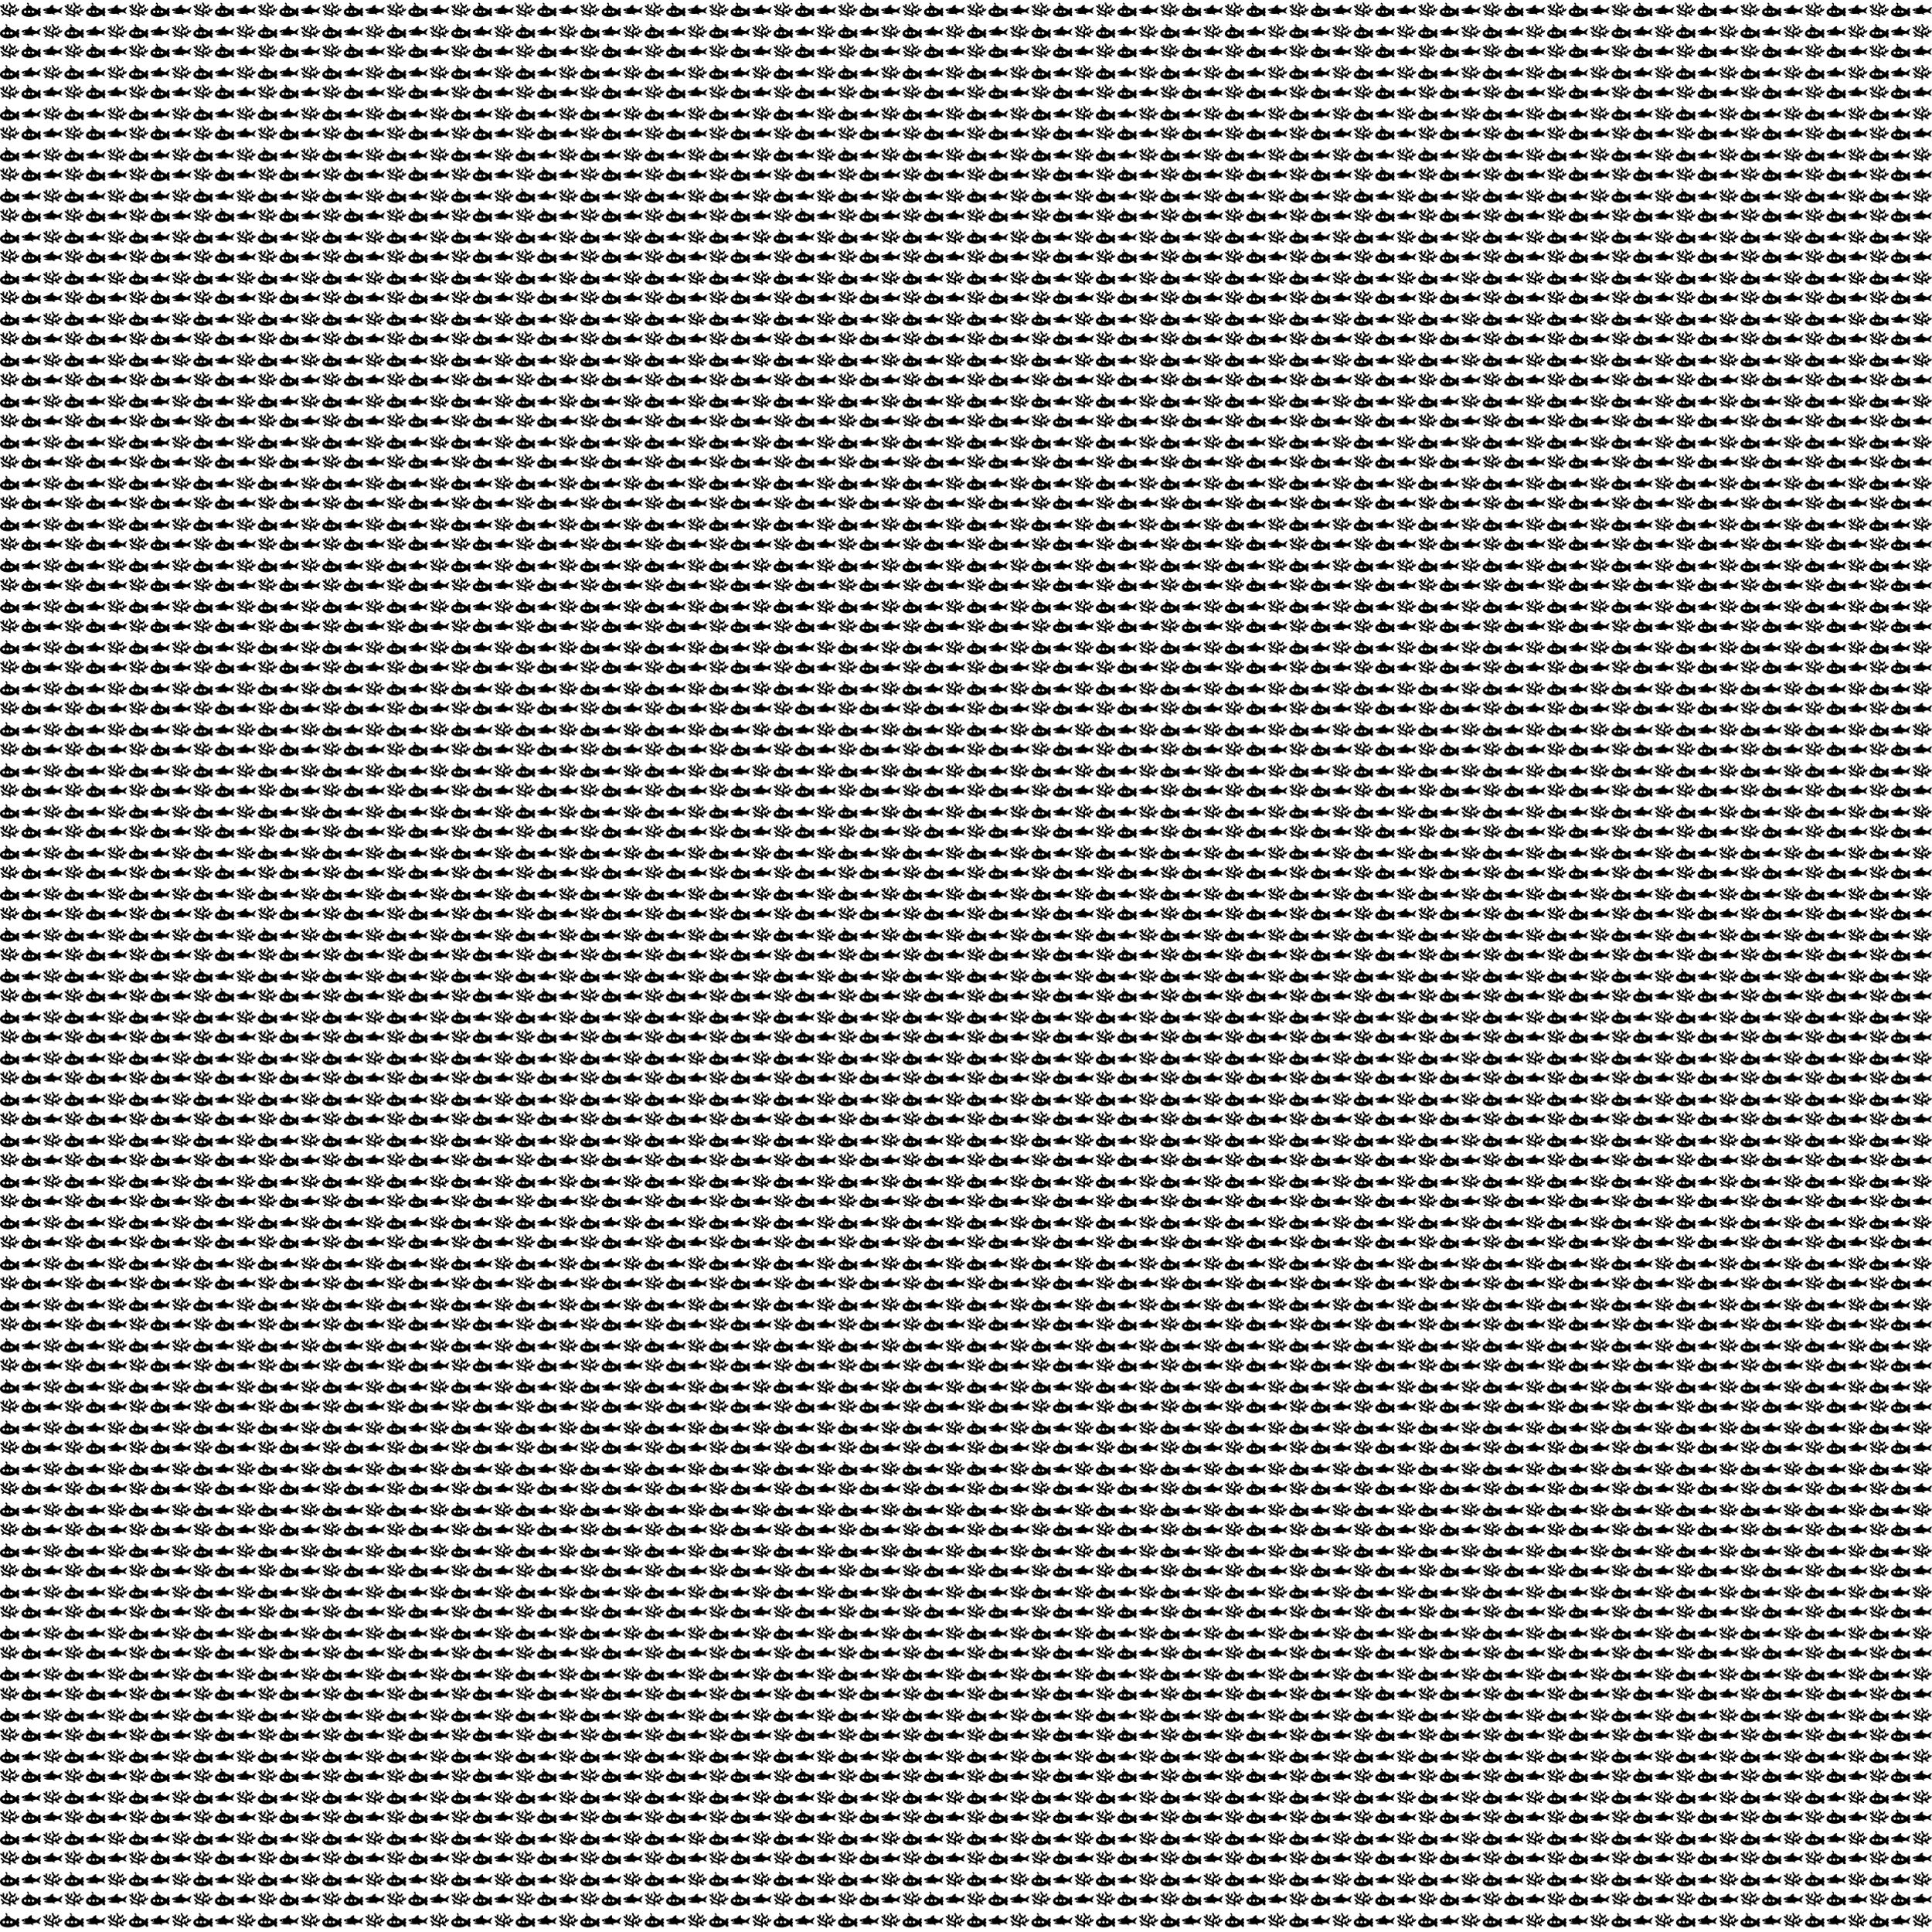
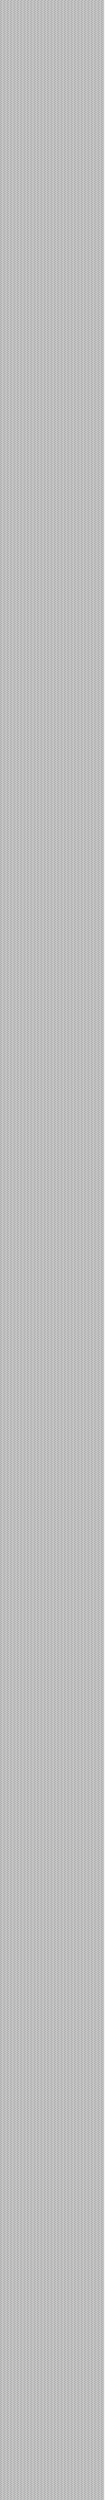
- <svg xmlns="http://www.w3.org/2000/svg" fill="#000000" height="800px" width="800px" version="1.1" id="Layer_1" viewBox="0 0 50530 50530" xml:space="preserve">
+ <svg xmlns="http://www.w3.org/2000/svg" fill="#000000" height="303180" width="12632" version="1.1" id="Layer_1" viewBox="0 0 12632 303180" xml:space="preserve">
  <defs>
-     <pattern id="patt1" x="0" y="0" width="1686" height="1074" patternUnits="userSpaceOnUse">
-       <g>
+     <pattern id="patt1" x="0" y="0" width="408" height="266" patternUnits="userSpaceOnUse">
+       <g transform="scale(0.25)">
        <g>
          <path d="M473.231,227.529c-6.854,17.132-16.475,27.969-28.598,32.21c-0.441,0.154-0.877,0.288-1.31,0.422             c0.377-3.602,0.578-7.257,0.578-10.958v-41.756h-41.756v41.756c0,27.218-17.455,50.423-41.756,59.043v-45.124h-41.756v48.715             h-41.756v-53.355c0-19.187,15.61-34.796,34.796-34.796c57.562,0,104.389-46.829,104.389-104.389h-41.756             c0,21.909-11.316,41.214-28.399,52.41C272.745,144.314,270.592,71.12,270.537,67.94l-20.876,0.262l-20.878,0.161             c0.008,1.14,0.372,28.289,13.971,59.356c7.949,18.155,21.487,39.998,44.324,58.288c-30.177,10.271-51.955,38.868-51.955,72.474             v18.616c-17.459-13.136-39.151-20.935-62.634-20.935c-6.467,0-12.706-0.985-18.58-2.813c4.437-3.059,9.008-6.649,13.534-10.873    c37.356-34.848,41.913-83.794,39.159-118.717l-41.626,3.283c2.889,36.617-5.419,64.755-24.689,83.634    c-7.65,7.494-15.699,12.124-21.621,14.834c-5.588-9.367-8.81-20.304-8.81-31.984v-83.511H68.099v61.997    c-0.245-0.081-0.487-0.149-0.734-0.237c-12.122-4.241-21.744-15.078-28.597-32.21L0,155.076             c17.056,42.638,46.773,57.267,70.363,60.059c9.981,47.226,51.973,82.782,102.126,82.782c34.536,0,62.634,28.096,62.634,62.634             v6.035c-34.955-2.999-68.957-13.47-99.38-30.78c-35.381-20.13-65.431-49.068-86.902-83.687l-35.485,22.008             c17.567,28.324,40.055,53.385,66.138,73.965c-10.497,18.285-30.053,19.359-32.512,19.419l0.241-0.001v41.756             c2.029,0,44.127-0.489,67.005-37.678c0.291,0.167,0.575,0.345,0.867,0.511c36.706,20.883,77.828,33.282,120.03,36.375v35.588             h41.756v-90.471h48.67c11.115,22.818,29.042,39.988,52.569,50.072c20.598,8.829,38.314,9.082,40.266,9.082v-41.756l0.164,0.001             c-1.432-0.024-28.374-0.792-46.843-22.502c23.894-7.767,44.04-23.918,56.923-44.982c1.36,0.082,2.76,0.125,4.201,0.125    c24.491,0,59.911-12.445,79.172-60.593L473.231,227.529z" />
        </g>
      </g>
-       <g transform="translate(562)">
+       <g transform="translate(140) scale(0.25)">
        <path class="st0" d="M512,318.877c0-8.805-8.85-17.39-22.012-25.667l14.297-68.634c0.87-4.171-0.188-8.512-2.874-11.821   c-2.692-3.309-6.724-5.227-10.988-5.227h-33.914c-5.504,0-10.512,3.195-12.838,8.187l-21.065,45.284             c-16.337-7.114-30.987-13.821-39.735-20.025c-25.854-18.341-60.679-32.308-100.598-39.804l-18.126-30.926   c-7.626-13.001-21.569-20.992-36.646-20.992h-34.849c-0.313-21.992-0.895-42.537-0.874-48.634             c0.028-12.91-10.41-28.537-35.44-28.594c0,0-3.187-5.212-8.073-1.252c-4.443,3.634-3.96,32.065-0.093,36.317   c4.04,4.456,6.463-0.374,6.463-0.374s5.911-1.196,8.61,0.024c2.671,1.204,4.276,4.586,4.252,17.496   c-0.012,4.098-0.036,13.658-0.065,25.032c-21.797,0.09-40.004,16.659-42.106,38.366l-1.638,16.927             C50.602,221.161,0,259.446,0,318.877c0,82.065,96.443,123.837,215.415,123.837c69.183,0,130.748-18.748,170.163-47.886   c8.24-6.089,22.378-12.642,38.268-19.569l19.825,42.618c2.325,4.992,7.334,8.187,12.838,8.187h33.914             c4.264,0,8.297-1.919,10.988-5.228c2.686-3.308,3.744-7.65,2.874-11.821l-13.638-65.464C503.419,335.568,512,327.324,512,318.877z    M99.35,341.422c-18.471,0-33.443-14.976-33.443-33.448c0-18.464,14.972-33.439,33.443-33.439   c18.468,0,33.439,14.975,33.439,33.439C132.789,326.446,117.818,341.422,99.35,341.422z             M199.106,341.422             c-18.471,0-33.439-14.976-33.439-33.448c0-18.464,14.968-33.439,33.439-33.439c18.472,0,33.443,14.975,33.443,33.439   C232.549,326.446,217.578,341.422,199.106,341.422z             M298.866,341.422c-18.468,0-33.439-14.976-33.439-33.448             c0-18.464,14.971-33.439,33.439-33.439c18.471,0,33.442,14.975,33.442,33.439C332.309,326.446,317.338,341.422,298.866,341.422z" />
      </g>
-       <g transform="translate(1125)">
+       <g transform="translate(280) scale(0.25)">
        <path class="st0" d="M510.723,189.37c-1.641-2.297-4.531-3.344-7.25-2.656c0,0-2.375-1.391-12.797,3.266             c-38.078,16.984-79.906,56.891-95.062,60.688c-15.281,3.813-92.438-38.594-123.672-45.734c-1.313-5.688-2.516-12.266-3.469-19.813             c-3.875-31.078,17.891-64.313-11.953-58.188c-46.531,9.516-72.922,44.641-87.578,73.813c-51.078,6.297-102.734,25.5-137.938,34.594             c-40.547,10.5-37.328,36.219-13.219,44.25l99.688,32.172l-80.438,12.703c-2.359,0.375-4.359,1.953-5.266,4.188   c-0.906,2.219-0.563,4.75,0.859,6.672l2.828,3.766c74.781,32.641,148.922,26.547,203.484,19.219             c17.594,10.031,40.656,21.734,60.547,27.078c21.734,3.969,5.75-21.203-7.172-38.25c62.813-17.781,94.953-34.953,107.047-27.984             c36.156,20.797,64.093,32.063,81.875,37.984c14.391,4.797,5.313,1.453,5.313,1.453c2.719,0.75,5.609-0.234,7.281-2.484   c1.688-2.266,1.828-5.313,0.344-7.688l-3.297-5.328l-29.344-47.406c0,0,20.219-50.016,43.047-88.969   c5.234-8.922,6.297-9.625,6.297-9.625C512.426,194.729,512.363,191.667,510.723,189.37z             M79.676,271.558             c-6.656,0-12.047-5.391-12.047-12.063c0-6.656,5.391-12.047,12.047-12.047c6.672,0,12.063,5.391,12.063,12.047   C91.739,266.167,86.348,271.558,79.676,271.558z" />
      </g>
-       <g transform="translate(0, 562)">
+       <g transform="translate(0, 140) scale(0.25)">
        <g>
          <path class="st0" d="M512,318.877c0-8.805-8.85-17.39-22.012-25.667l14.297-68.634c0.87-4.171-0.188-8.512-2.874-11.821   c-2.692-3.309-6.724-5.227-10.988-5.227h-33.914c-5.504,0-10.512,3.195-12.838,8.187l-21.065,45.284             c-16.337-7.114-30.987-13.821-39.735-20.025c-25.854-18.341-60.679-32.308-100.598-39.804l-18.126-30.926   c-7.626-13.001-21.569-20.992-36.646-20.992h-34.849c-0.313-21.992-0.895-42.537-0.874-48.634             c0.028-12.91-10.41-28.537-35.44-28.594c0,0-3.187-5.212-8.073-1.252c-4.443,3.634-3.96,32.065-0.093,36.317   c4.04,4.456,6.463-0.374,6.463-0.374s5.911-1.196,8.61,0.024c2.671,1.204,4.276,4.586,4.252,17.496   c-0.012,4.098-0.036,13.658-0.065,25.032c-21.797,0.09-40.004,16.659-42.106,38.366l-1.638,16.927             C50.602,221.161,0,259.446,0,318.877c0,82.065,96.443,123.837,215.415,123.837c69.183,0,130.748-18.748,170.163-47.886   c8.24-6.089,22.378-12.642,38.268-19.569l19.825,42.618c2.325,4.992,7.334,8.187,12.838,8.187h33.914             c4.264,0,8.297-1.919,10.988-5.228c2.686-3.308,3.744-7.65,2.874-11.821l-13.638-65.464C503.419,335.568,512,327.324,512,318.877z    M99.35,341.422c-18.471,0-33.443-14.976-33.443-33.448c0-18.464,14.972-33.439,33.443-33.439   c18.468,0,33.439,14.975,33.439,33.439C132.789,326.446,117.818,341.422,99.35,341.422z             M199.106,341.422             c-18.471,0-33.439-14.976-33.439-33.448c0-18.464,14.968-33.439,33.439-33.439c18.472,0,33.443,14.975,33.443,33.439   C232.549,326.446,217.578,341.422,199.106,341.422z             M298.866,341.422c-18.468,0-33.439-14.976-33.439-33.448             c0-18.464,14.971-33.439,33.439-33.439c18.471,0,33.442,14.975,33.442,33.439C332.309,326.446,317.338,341.422,298.866,341.422z" />
        </g>
      </g>
-       <g transform="translate(562, 562)">
+       <g transform="translate(140, 140) scale(0.25)">
        <path class="st0" d="M510.723,189.37c-1.641-2.297-4.531-3.344-7.25-2.656c0,0-2.375-1.391-12.797,3.266             c-38.078,16.984-79.906,56.891-95.062,60.688c-15.281,3.813-92.438-38.594-123.672-45.734c-1.313-5.688-2.516-12.266-3.469-19.813             c-3.875-31.078,17.891-64.313-11.953-58.188c-46.531,9.516-72.922,44.641-87.578,73.813c-51.078,6.297-102.734,25.5-137.938,34.594             c-40.547,10.5-37.328,36.219-13.219,44.25l99.688,32.172l-80.438,12.703c-2.359,0.375-4.359,1.953-5.266,4.188   c-0.906,2.219-0.563,4.75,0.859,6.672l2.828,3.766c74.781,32.641,148.922,26.547,203.484,19.219             c17.594,10.031,40.656,21.734,60.547,27.078c21.734,3.969,5.75-21.203-7.172-38.25c62.813-17.781,94.953-34.953,107.047-27.984             c36.156,20.797,64.093,32.063,81.875,37.984c14.391,4.797,5.313,1.453,5.313,1.453c2.719,0.75,5.609-0.234,7.281-2.484   c1.688-2.266,1.828-5.313,0.344-7.688l-3.297-5.328l-29.344-47.406c0,0,20.219-50.016,43.047-88.969   c5.234-8.922,6.297-9.625,6.297-9.625C512.426,194.729,512.363,191.667,510.723,189.37z             M79.676,271.558             c-6.656,0-12.047-5.391-12.047-12.063c0-6.656,5.391-12.047,12.047-12.047c6.672,0,12.063,5.391,12.063,12.047   C91.739,266.167,86.348,271.558,79.676,271.558z" />
      </g>
-       <g transform="translate(1125, 562)">
+       <g transform="translate(280, 140) scale(0.25)">
        <path d="M473.231,227.529c-6.854,17.132-16.475,27.969-28.598,32.21c-0.441,0.154-0.877,0.288-1.31,0.422             c0.377-3.602,0.578-7.257,0.578-10.958v-41.756h-41.756v41.756c0,27.218-17.455,50.423-41.756,59.043v-45.124h-41.756v48.715             h-41.756v-53.355c0-19.187,15.61-34.796,34.796-34.796c57.562,0,104.389-46.829,104.389-104.389h-41.756             c0,21.909-11.316,41.214-28.399,52.41C272.745,144.314,270.592,71.12,270.537,67.94l-20.876,0.262l-20.878,0.161             c0.008,1.14,0.372,28.289,13.971,59.356c7.949,18.155,21.487,39.998,44.324,58.288c-30.177,10.271-51.955,38.868-51.955,72.474             v18.616c-17.459-13.136-39.151-20.935-62.634-20.935c-6.467,0-12.706-0.985-18.58-2.813c4.437-3.059,9.008-6.649,13.534-10.873    c37.356-34.848,41.913-83.794,39.159-118.717l-41.626,3.283c2.889,36.617-5.419,64.755-24.689,83.634    c-7.65,7.494-15.699,12.124-21.621,14.834c-5.588-9.367-8.81-20.304-8.81-31.984v-83.511H68.099v61.997    c-0.245-0.081-0.487-0.149-0.734-0.237c-12.122-4.241-21.744-15.078-28.597-32.21L0,155.076             c17.056,42.638,46.773,57.267,70.363,60.059c9.981,47.226,51.973,82.782,102.126,82.782c34.536,0,62.634,28.096,62.634,62.634             v6.035c-34.955-2.999-68.957-13.47-99.38-30.78c-35.381-20.13-65.431-49.068-86.902-83.687l-35.485,22.008             c17.567,28.324,40.055,53.385,66.138,73.965c-10.497,18.285-30.053,19.359-32.512,19.419l0.241-0.001v41.756             c2.029,0,44.127-0.489,67.005-37.678c0.291,0.167,0.575,0.345,0.867,0.511c36.706,20.883,77.828,33.282,120.03,36.375v35.588             h41.756v-90.471h48.67c11.115,22.818,29.042,39.988,52.569,50.072c20.598,8.829,38.314,9.082,40.266,9.082v-41.756l0.164,0.001             c-1.432-0.024-28.374-0.792-46.843-22.502c23.894-7.767,44.04-23.918,56.923-44.982c1.36,0.082,2.76,0.125,4.201,0.125    c24.491,0,59.911-12.445,79.172-60.593L473.231,227.529z" />
      </g>
    </pattern>
  </defs>
-   <rect width="50530" height="50530" x="0" y="0" fill="url(#patt1)" />
+   <rect width="12632" height="303180" x="0" y="0" fill="url(#patt1)" />
</svg>
